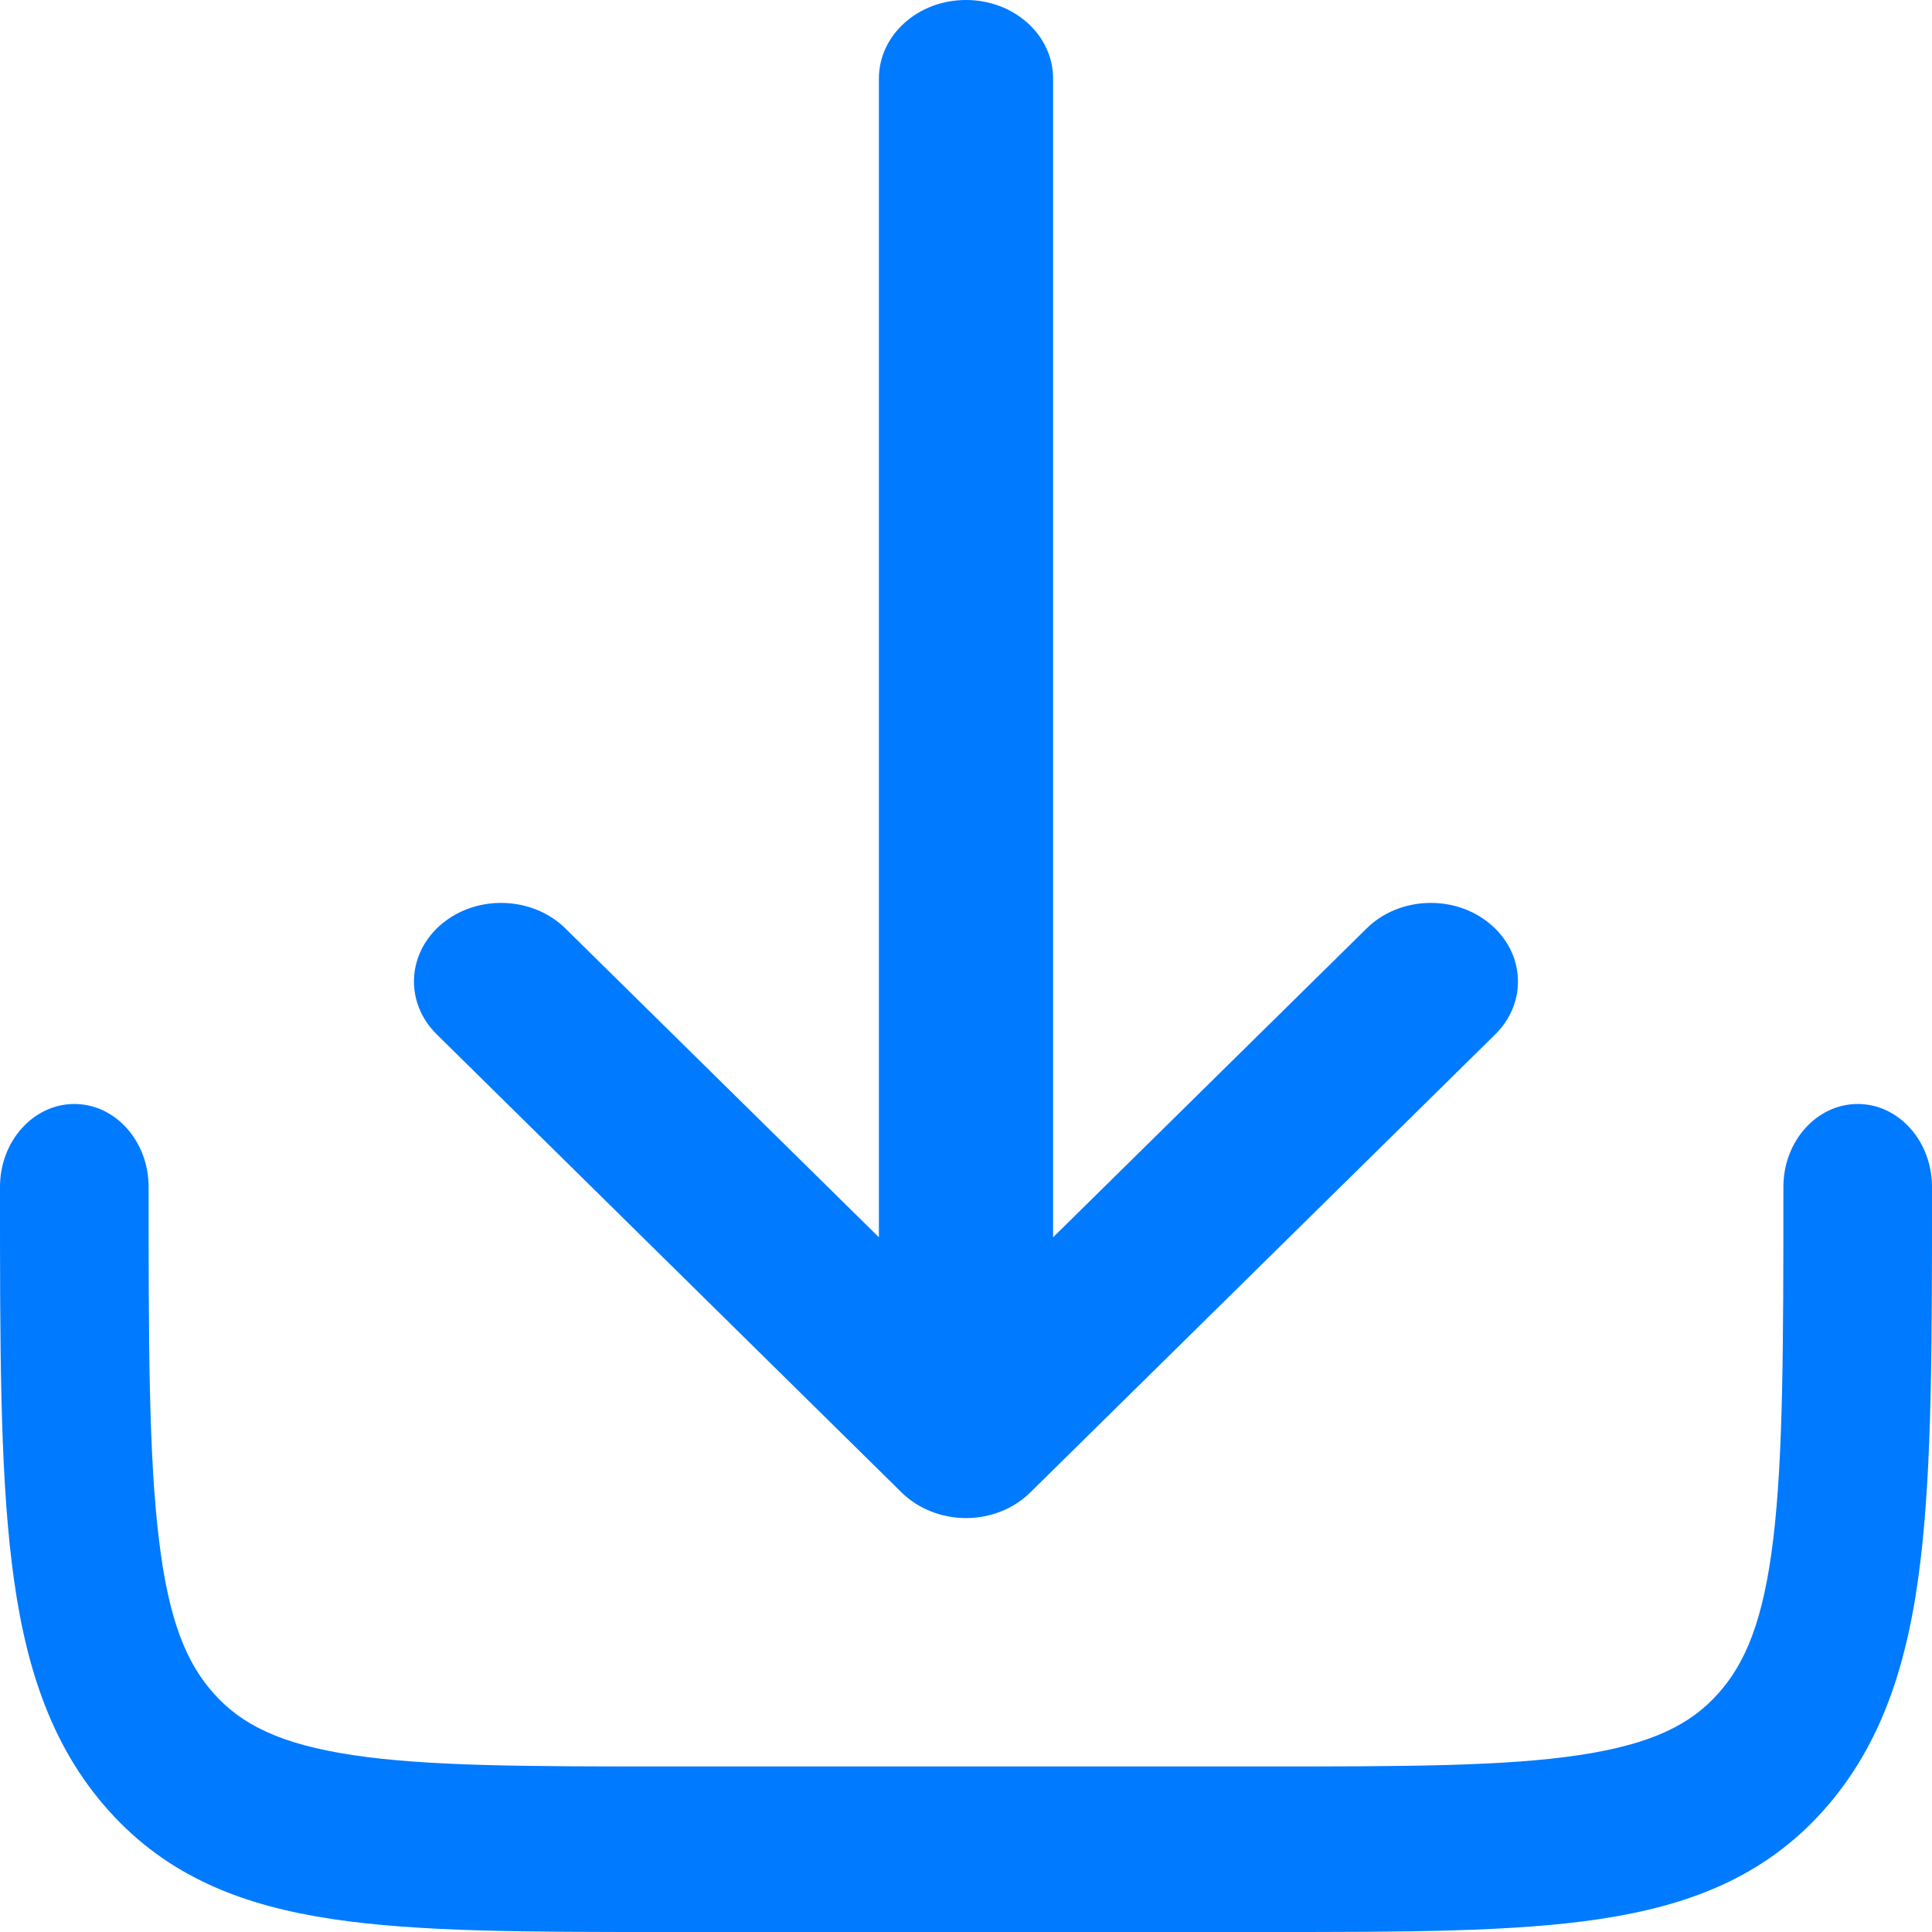
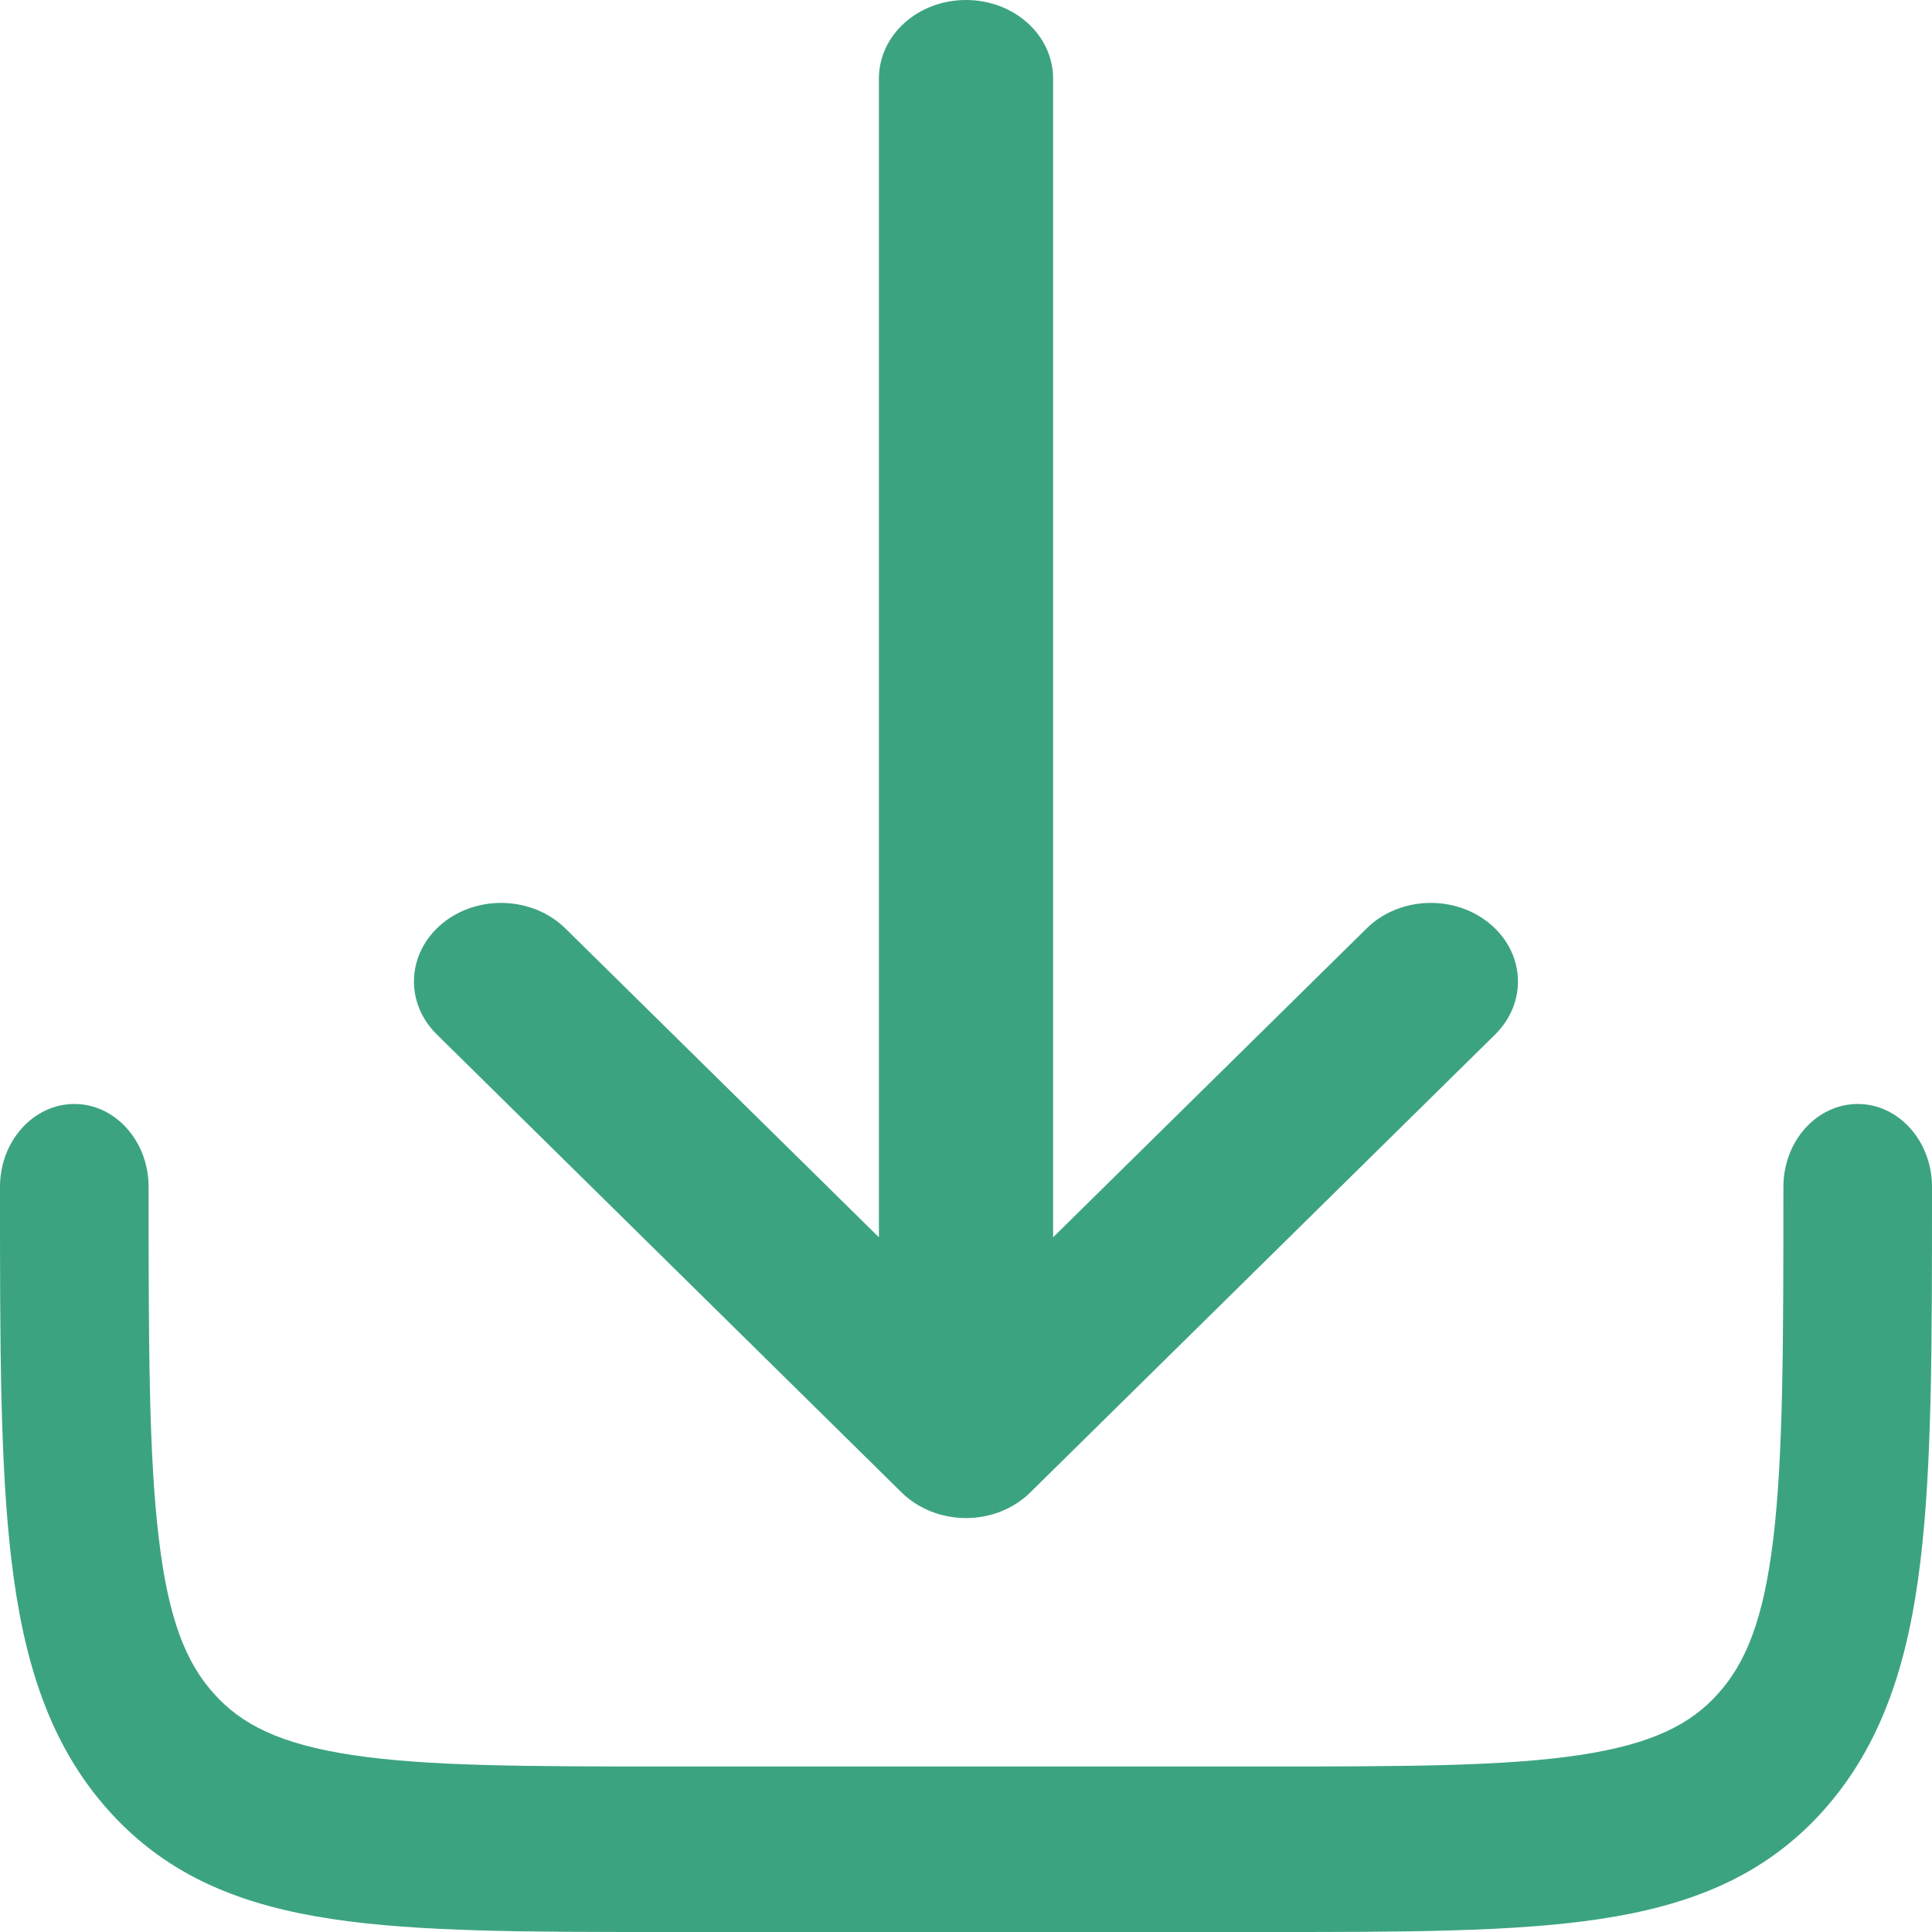
<svg xmlns="http://www.w3.org/2000/svg" width="12" height="12" viewBox="0 0 12 12" fill="none">
-   <path d="M6.399 9.27C6.297 9.371 6.152 9.429 6 9.429C5.848 9.429 5.703 9.371 5.6 9.27L2.713 6.425C2.511 6.226 2.527 5.918 2.747 5.736C2.968 5.554 3.31 5.568 3.512 5.767L5.459 7.685V0.488C5.459 0.218 5.701 0 6 0C6.299 0 6.541 0.218 6.541 0.488V7.685L8.488 5.767C8.689 5.568 9.032 5.554 9.252 5.736C9.473 5.918 9.488 6.226 9.287 6.425L6.399 9.27Z" fill="#007AFF" />
-   <path d="M0.923 7.372C0.923 7.088 0.716 6.857 0.462 6.857C0.207 6.857 3.22433e-07 7.088 3.22433e-07 7.372V7.409C-1.19853e-05 8.347 -2.4337e-05 9.103 0.072 9.698C0.146 10.315 0.305 10.834 0.676 11.247C1.046 11.66 1.513 11.837 2.067 11.92C2.6 12 3.278 12 4.12 12H7.88C8.722 12 9.4 12 9.933 11.92C10.487 11.837 10.954 11.66 11.324 11.247C11.694 10.834 11.854 10.315 11.928 9.698C12 9.103 12 8.347 12 7.409V7.372C12 7.088 11.793 6.857 11.539 6.857C11.284 6.857 11.077 7.088 11.077 7.372C11.077 8.356 11.076 9.042 11.014 9.56C10.953 10.064 10.842 10.33 10.671 10.52C10.501 10.71 10.262 10.833 9.81 10.901C9.346 10.971 8.729 10.972 7.846 10.972H4.154C3.271 10.972 2.654 10.971 2.19 10.901C1.738 10.833 1.499 10.71 1.329 10.52C1.158 10.33 1.047 10.064 0.987 9.56C0.924 9.042 0.923 8.356 0.923 7.372Z" fill="#007AFF" />
+   <path d="M6.399 9.27C6.297 9.371 6.152 9.429 6 9.429C5.848 9.429 5.703 9.371 5.6 9.27L2.713 6.425C2.511 6.226 2.527 5.918 2.747 5.736C2.968 5.554 3.31 5.568 3.512 5.767L5.459 7.685V0.488C5.459 0.218 5.701 0 6 0C6.299 0 6.541 0.218 6.541 0.488V7.685L8.488 5.767C8.689 5.568 9.032 5.554 9.252 5.736C9.473 5.918 9.488 6.226 9.287 6.425L6.399 9.27Z" fill="#3ca381" />
+   <path d="M0.923 7.372C0.923 7.088 0.716 6.857 0.462 6.857C0.207 6.857 3.22433e-07 7.088 3.22433e-07 7.372V7.409C-1.19853e-05 8.347 -2.4337e-05 9.103 0.072 9.698C0.146 10.315 0.305 10.834 0.676 11.247C1.046 11.66 1.513 11.837 2.067 11.92C2.6 12 3.278 12 4.12 12H7.88C8.722 12 9.4 12 9.933 11.92C10.487 11.837 10.954 11.66 11.324 11.247C11.694 10.834 11.854 10.315 11.928 9.698C12 9.103 12 8.347 12 7.409V7.372C12 7.088 11.793 6.857 11.539 6.857C11.284 6.857 11.077 7.088 11.077 7.372C11.077 8.356 11.076 9.042 11.014 9.56C10.953 10.064 10.842 10.33 10.671 10.52C10.501 10.71 10.262 10.833 9.81 10.901C9.346 10.971 8.729 10.972 7.846 10.972H4.154C3.271 10.972 2.654 10.971 2.19 10.901C1.738 10.833 1.499 10.71 1.329 10.52C1.158 10.33 1.047 10.064 0.987 9.56C0.924 9.042 0.923 8.356 0.923 7.372Z" fill="#3ca381" />
</svg>
